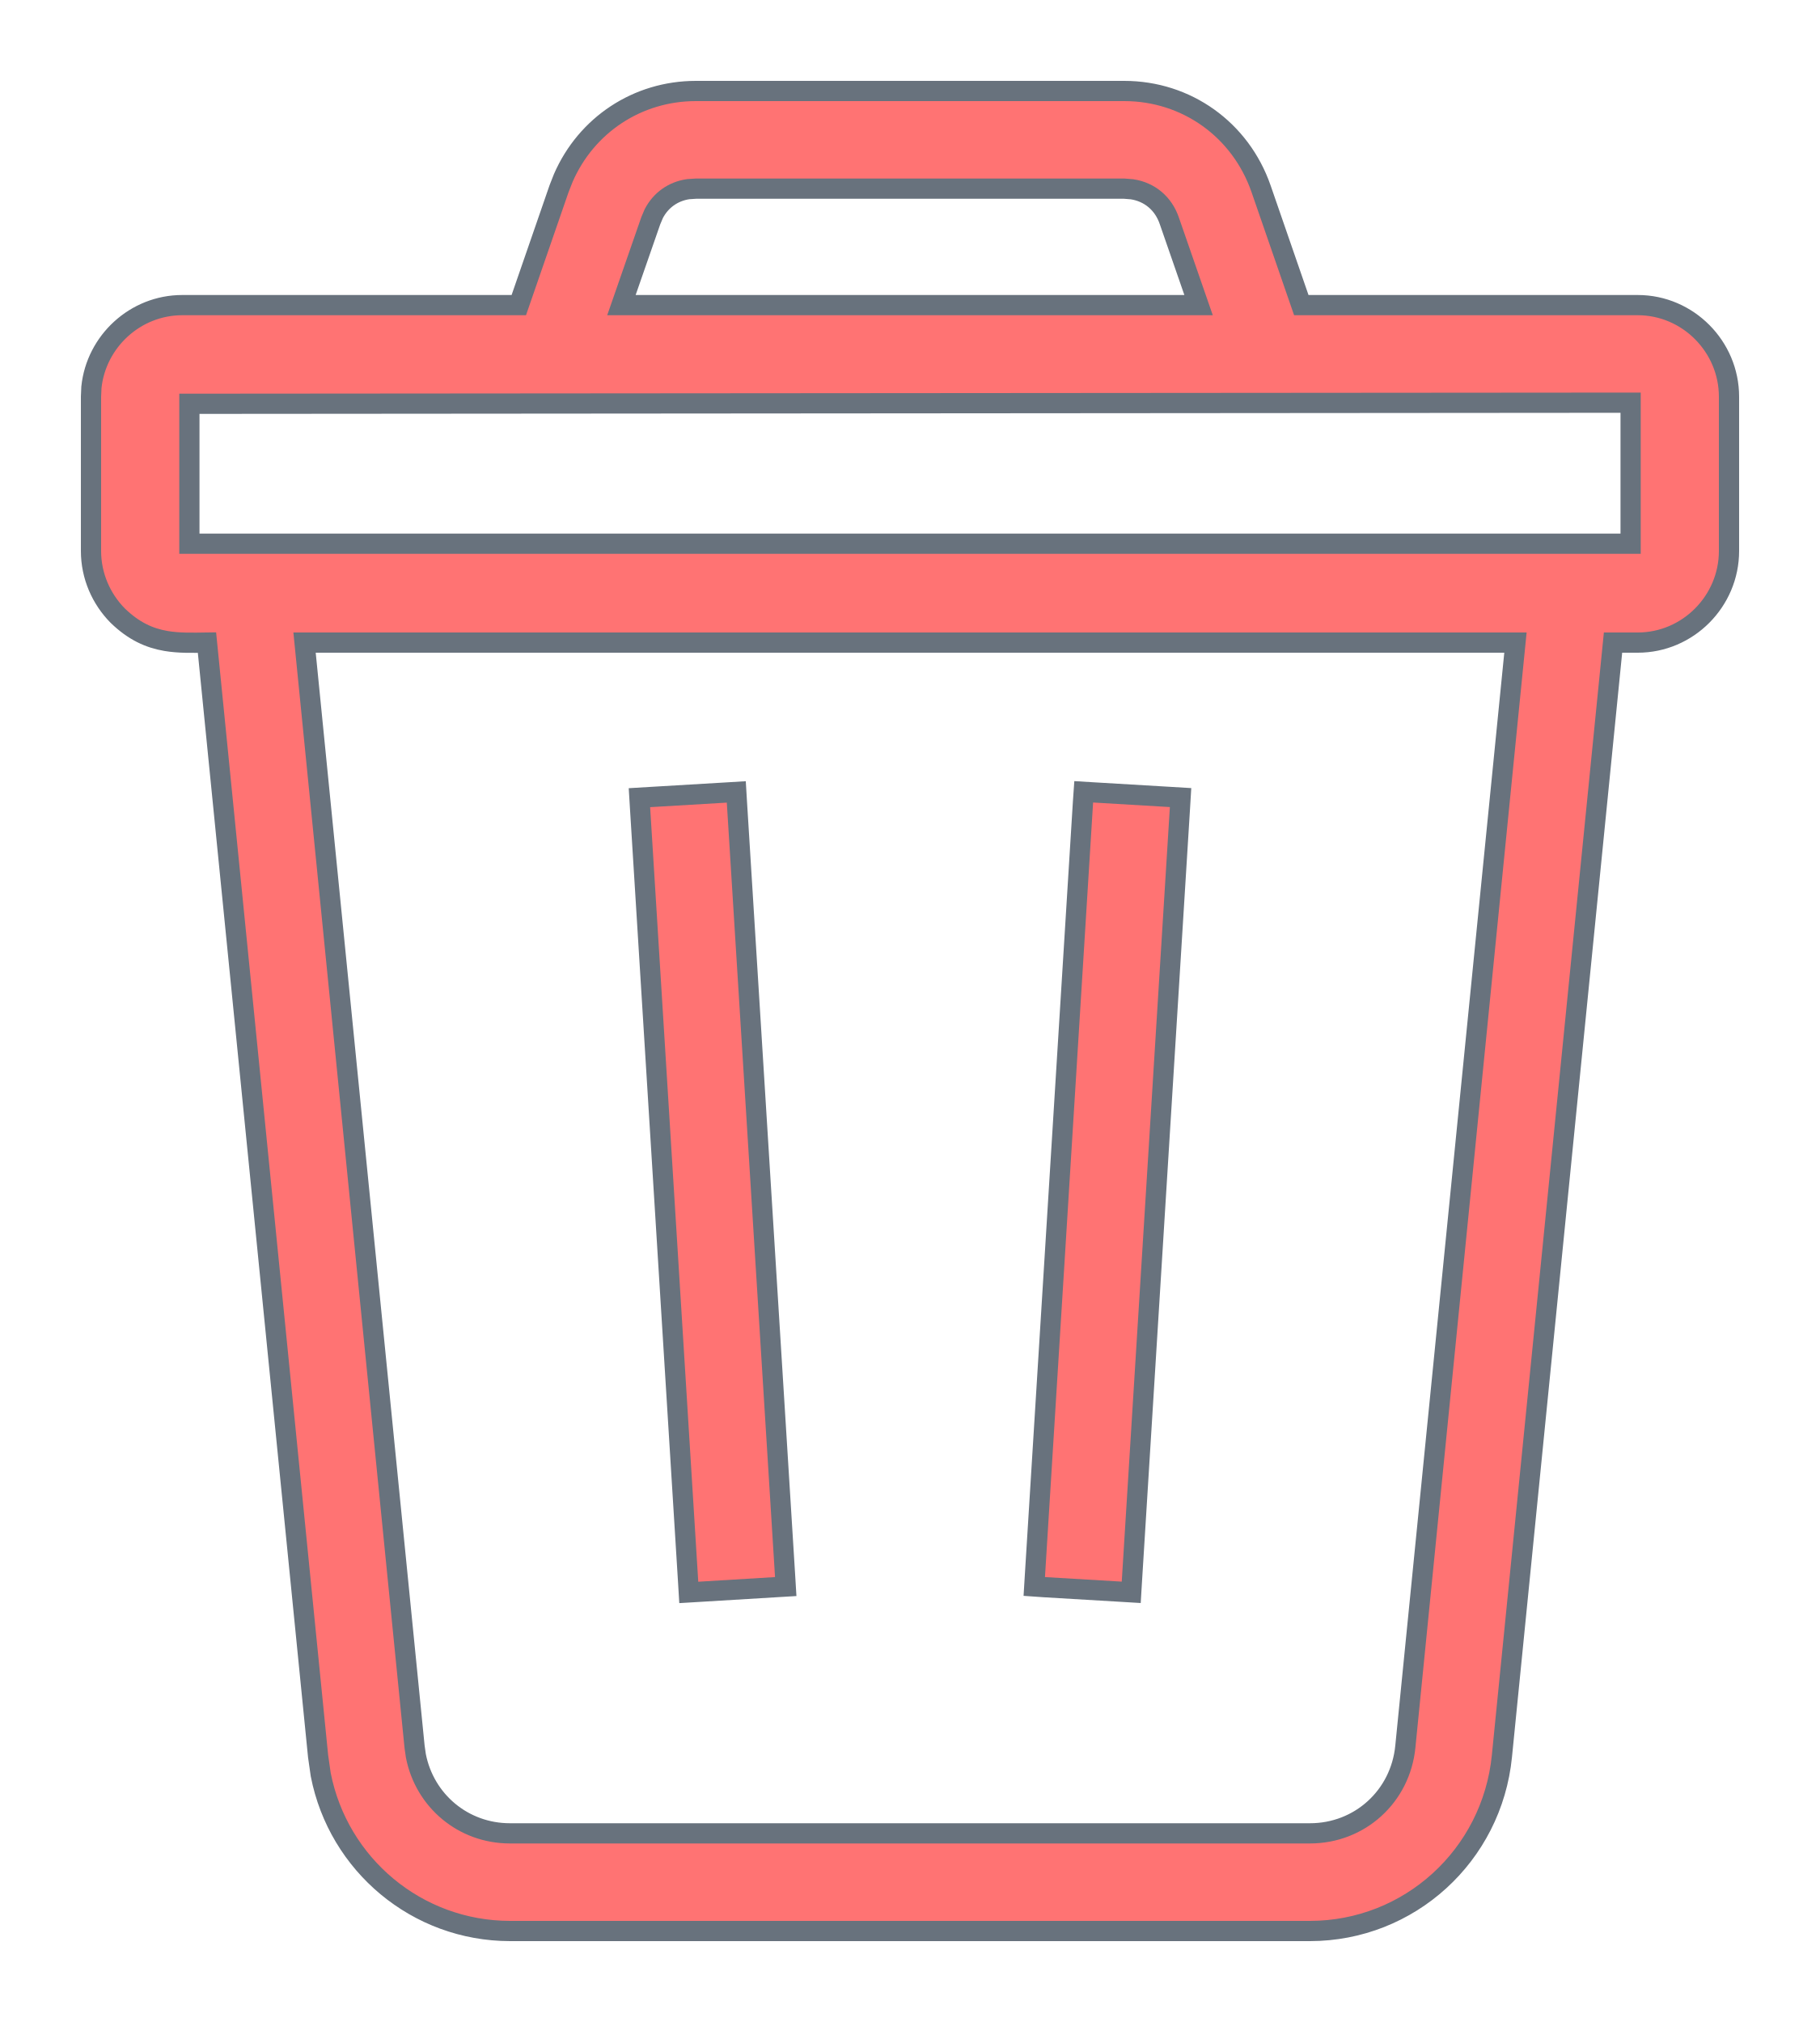
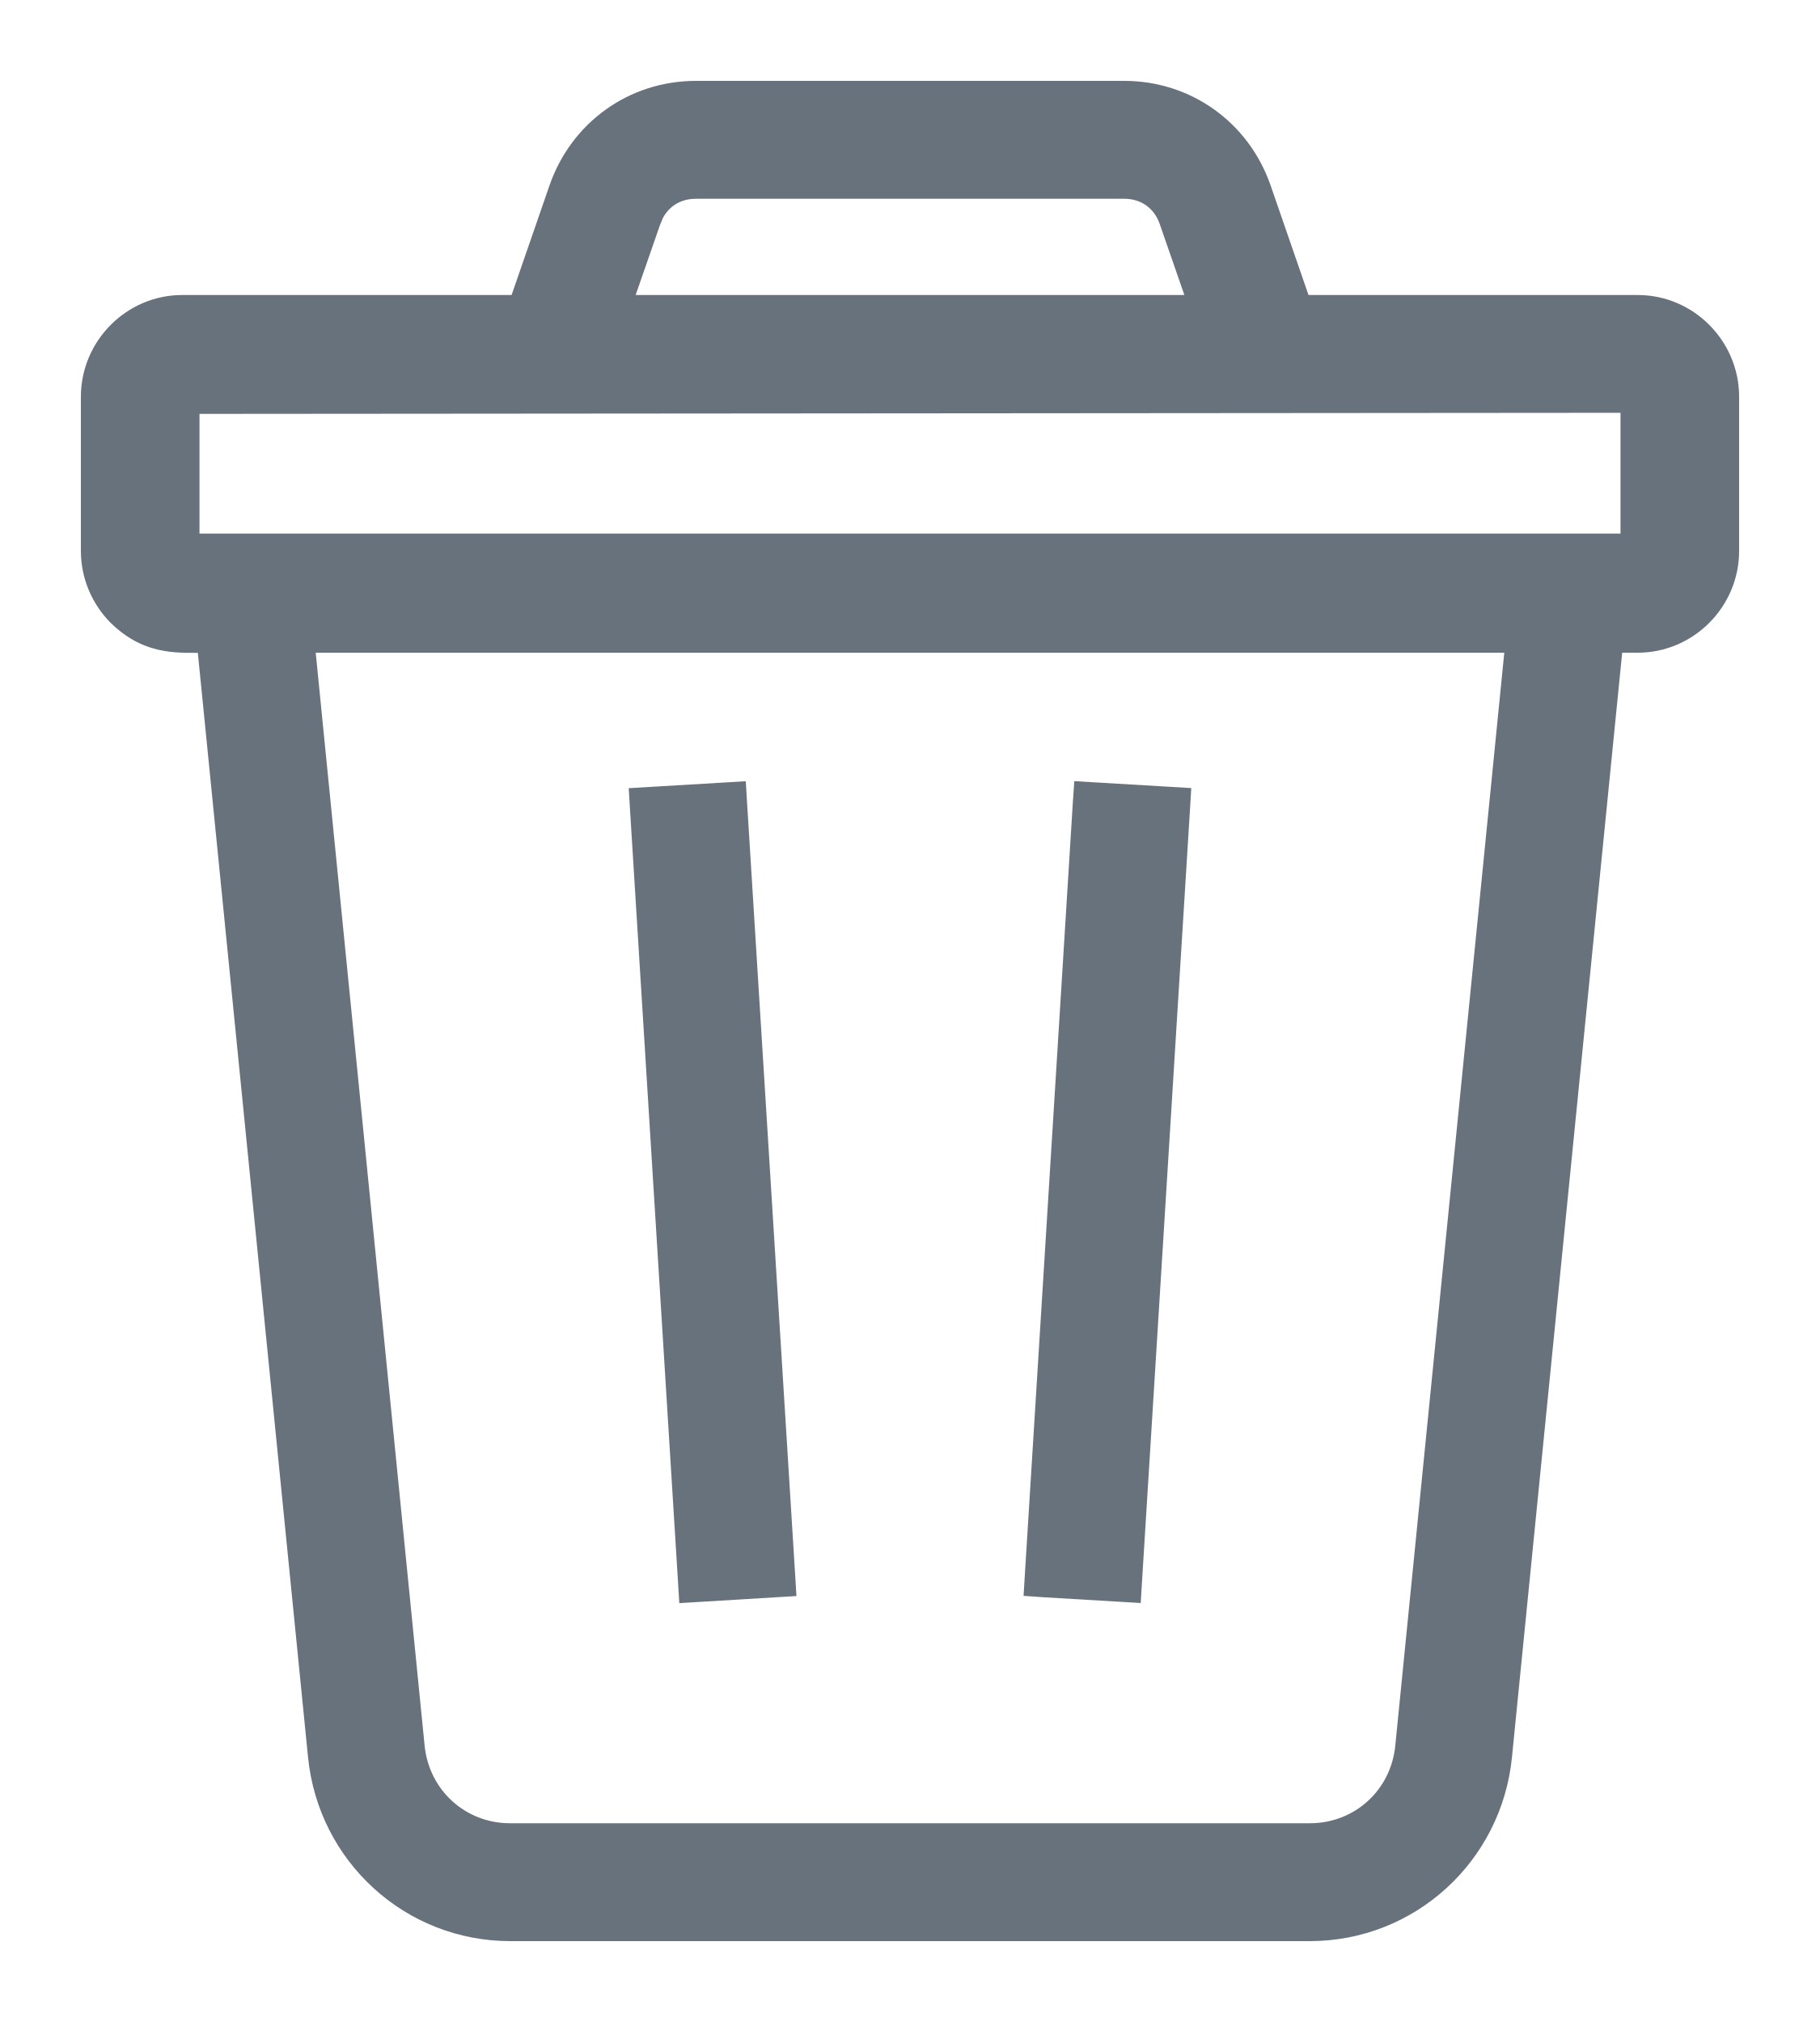
<svg xmlns="http://www.w3.org/2000/svg" width="18" height="20" viewBox="0 0 18 20" fill="none">
-   <path d="M11.119 0.9C11.735 0.9 12.269 1.282 12.472 1.867L12.87 3.018H16.198C16.693 3.018 17.1 3.427 17.1 3.924V5.45C17.1 5.947 16.693 6.356 16.198 6.356H15.953L14.854 17.371C14.756 18.354 13.937 19.099 12.956 19.1H5.044C4.124 19.099 3.346 18.444 3.172 17.553L3.146 17.371L2.047 6.356C1.907 6.358 1.77 6.362 1.642 6.34C1.477 6.312 1.323 6.243 1.165 6.09L1.164 6.089C1.002 5.925 0.9 5.698 0.9 5.45V3.924L0.904 3.831C0.951 3.377 1.338 3.018 1.802 3.018H5.131L5.529 1.867L5.571 1.76C5.799 1.236 6.305 0.9 6.882 0.9H11.119ZM4.1 17.276L4.113 17.367C4.2 17.812 4.582 18.134 5.043 18.134H12.956C13.448 18.134 13.851 17.768 13.899 17.276L14.988 6.356H3.012L4.1 17.276ZM7.288 7.933L7.765 15.594L7.771 15.693L7.671 15.699L6.912 15.745L6.812 15.751L6.806 15.651L6.33 7.989L6.324 7.89L6.424 7.884L7.183 7.839L7.282 7.833L7.288 7.933ZM10.817 7.838L11.576 7.883L11.676 7.889L11.67 7.989L11.194 15.65L11.188 15.75L11.088 15.744L10.329 15.699L10.229 15.692L10.235 15.593L10.711 7.932L10.718 7.832L10.817 7.838ZM1.873 3.994V5.378H16.127V3.983L1.873 3.994ZM6.806 1.871C6.657 1.893 6.535 1.98 6.466 2.113L6.436 2.184L6.146 3.018H11.854L11.565 2.185C11.506 2.011 11.369 1.898 11.195 1.872L11.119 1.866H6.882L6.806 1.871Z" fill="#FF7373" stroke="#68727D" stroke-width="0.2" />
+   <path d="M11.119 0.9C11.735 0.9 12.269 1.282 12.472 1.867L12.87 3.018H16.198C16.693 3.018 17.1 3.427 17.1 3.924V5.45C17.1 5.947 16.693 6.356 16.198 6.356H15.953L14.854 17.371C14.756 18.354 13.937 19.099 12.956 19.1H5.044C4.063 19.099 3.244 18.354 3.146 17.371L2.047 6.356C1.907 6.358 1.77 6.362 1.642 6.34C1.477 6.312 1.323 6.243 1.165 6.09L1.164 6.089C1.002 5.925 0.9 5.698 0.9 5.45V3.924C0.9 3.427 1.307 3.018 1.802 3.018H5.131L5.529 1.867C5.732 1.282 6.266 0.9 6.882 0.9H11.119ZM4.1 17.276C4.149 17.767 4.551 18.134 5.043 18.134H12.956C13.448 18.134 13.851 17.768 13.899 17.276L14.988 6.356H3.012L4.1 17.276ZM7.288 7.933L7.765 15.594L7.771 15.693L7.671 15.699L6.912 15.745L6.812 15.751L6.806 15.651L6.33 7.989L6.324 7.89L6.424 7.884L7.183 7.839L7.282 7.833L7.288 7.933ZM10.817 7.838L11.576 7.883L11.676 7.889L11.67 7.989L11.194 15.65L11.188 15.75L11.088 15.744L10.329 15.699L10.229 15.692L10.235 15.593L10.711 7.932L10.718 7.832L10.817 7.838ZM1.873 3.994V5.378H16.127V3.983L1.873 3.994ZM6.882 1.866C6.698 1.866 6.547 1.958 6.466 2.113L6.436 2.184L6.146 3.018H11.854L11.565 2.185C11.497 1.987 11.329 1.866 11.119 1.866H6.882Z" fill="#68727D" stroke="#68727D" stroke-width="0.2" />
</svg>
